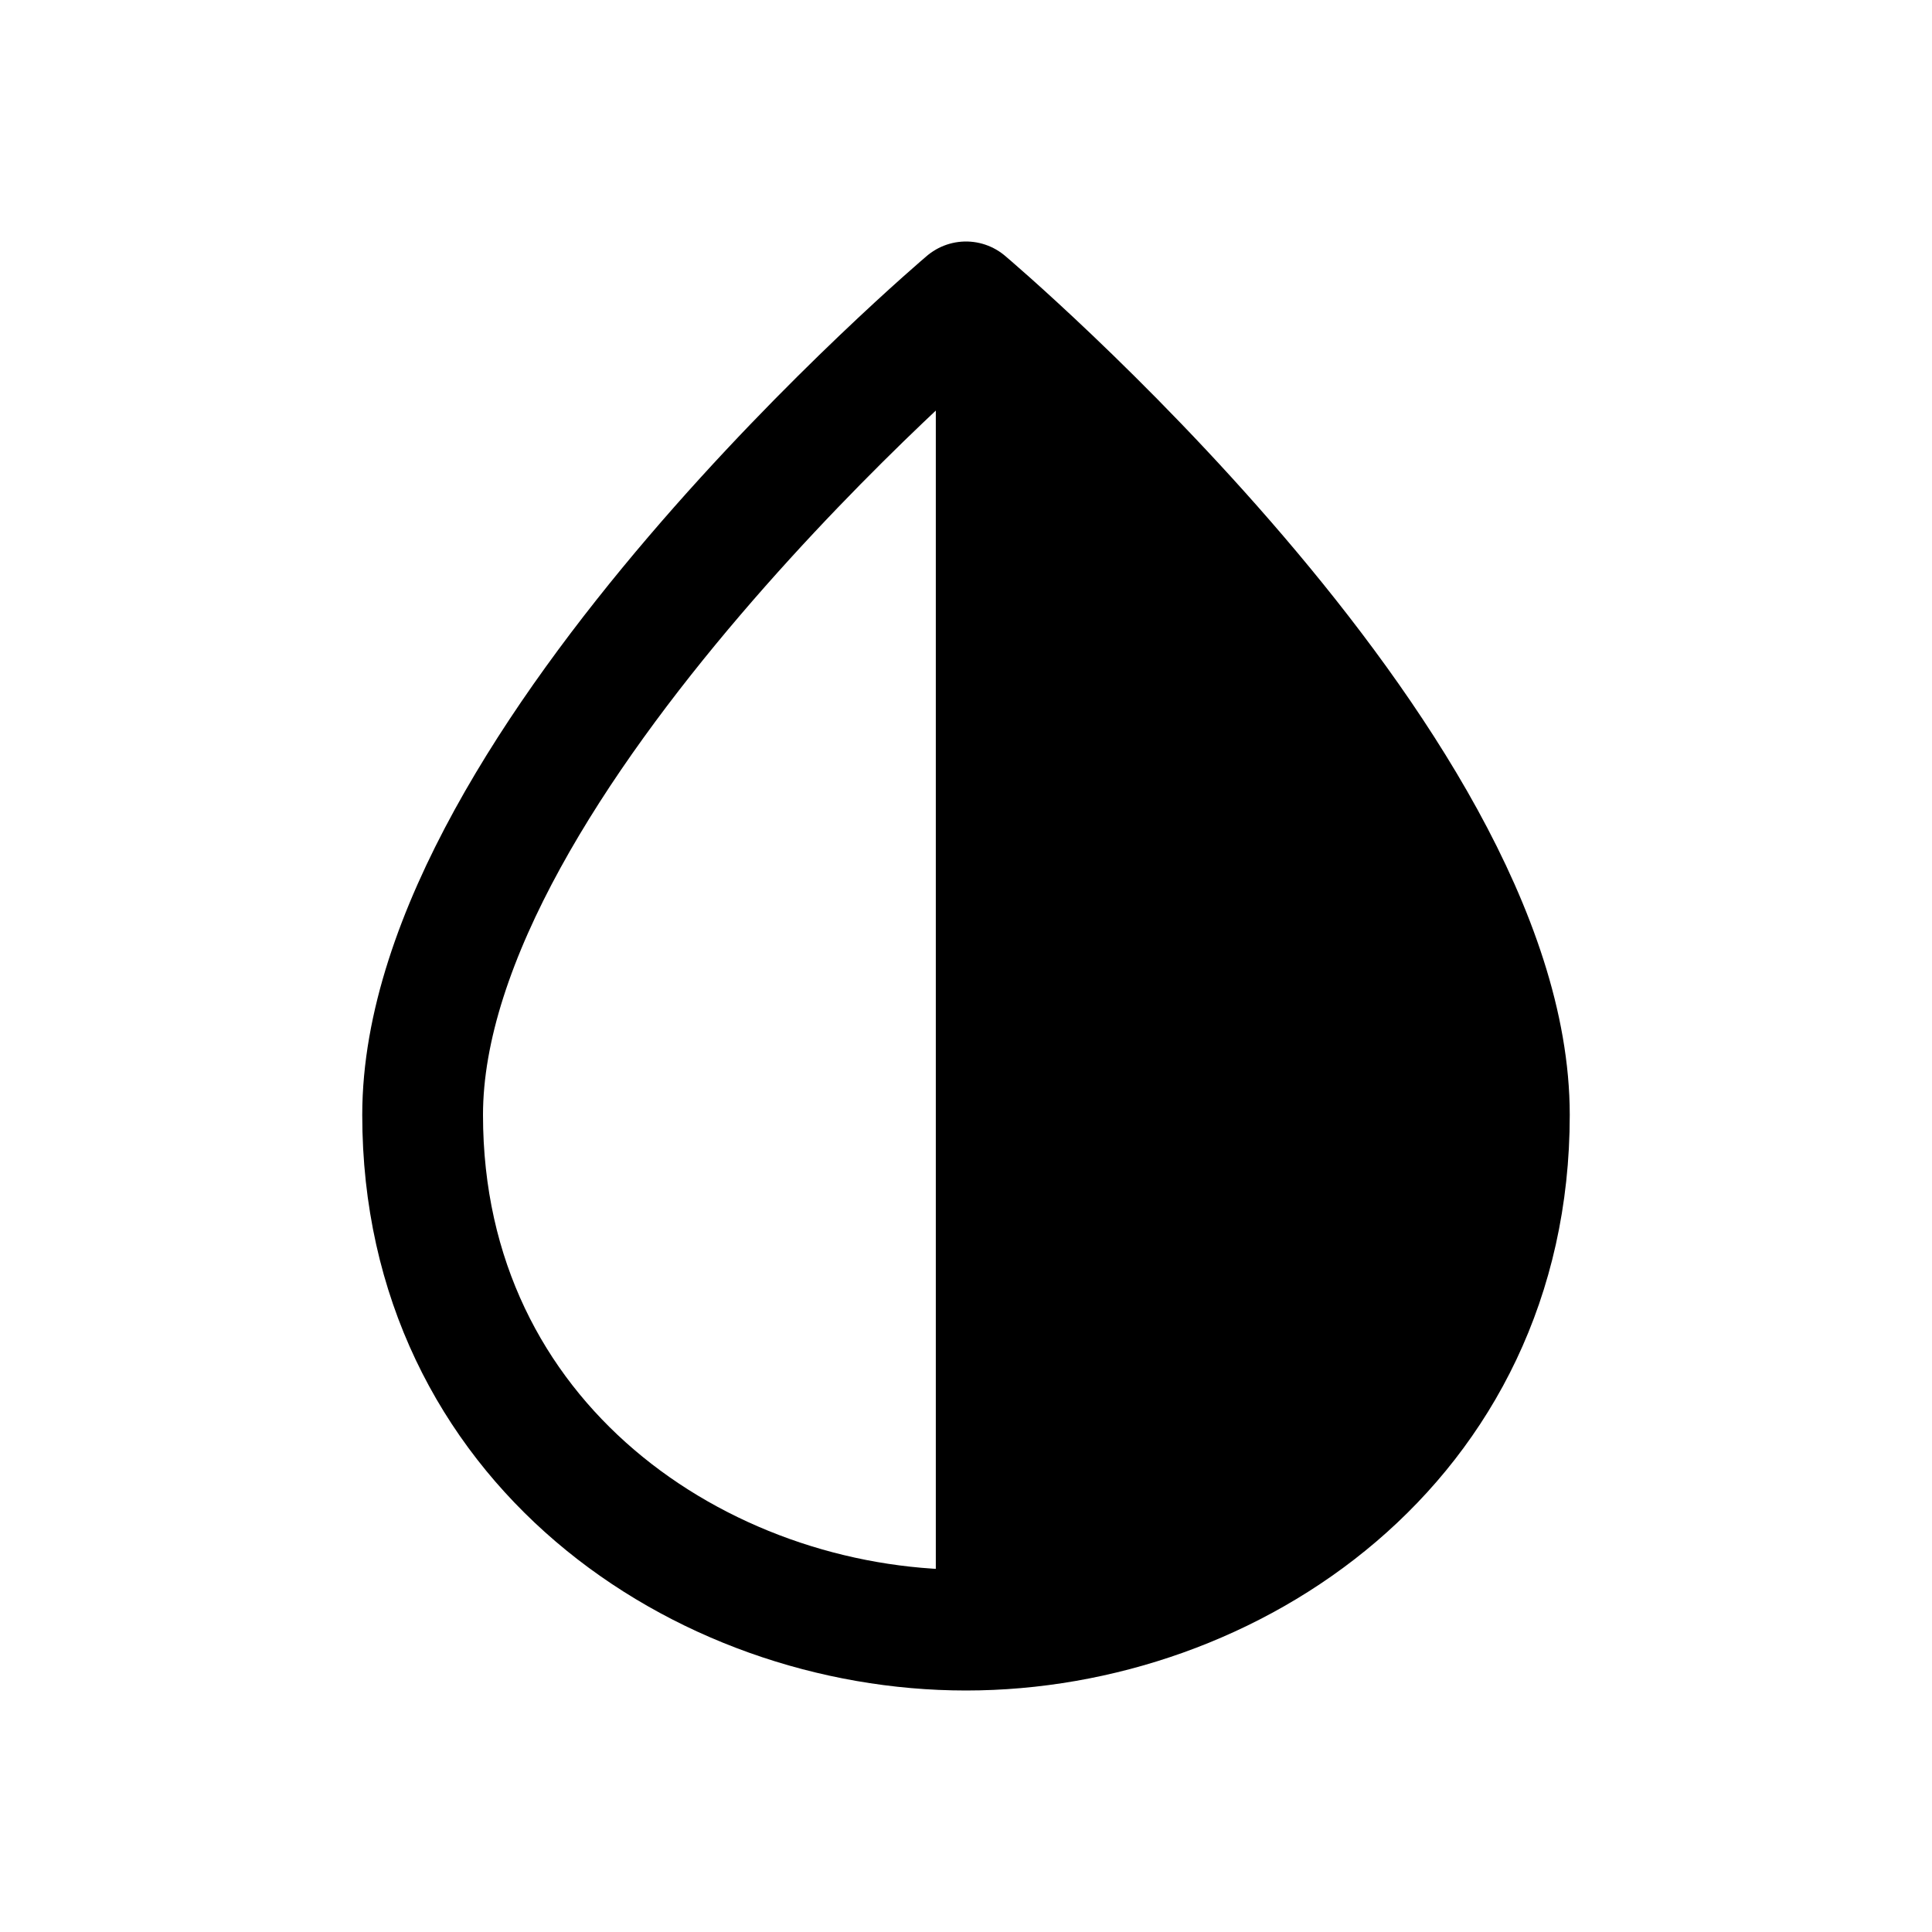
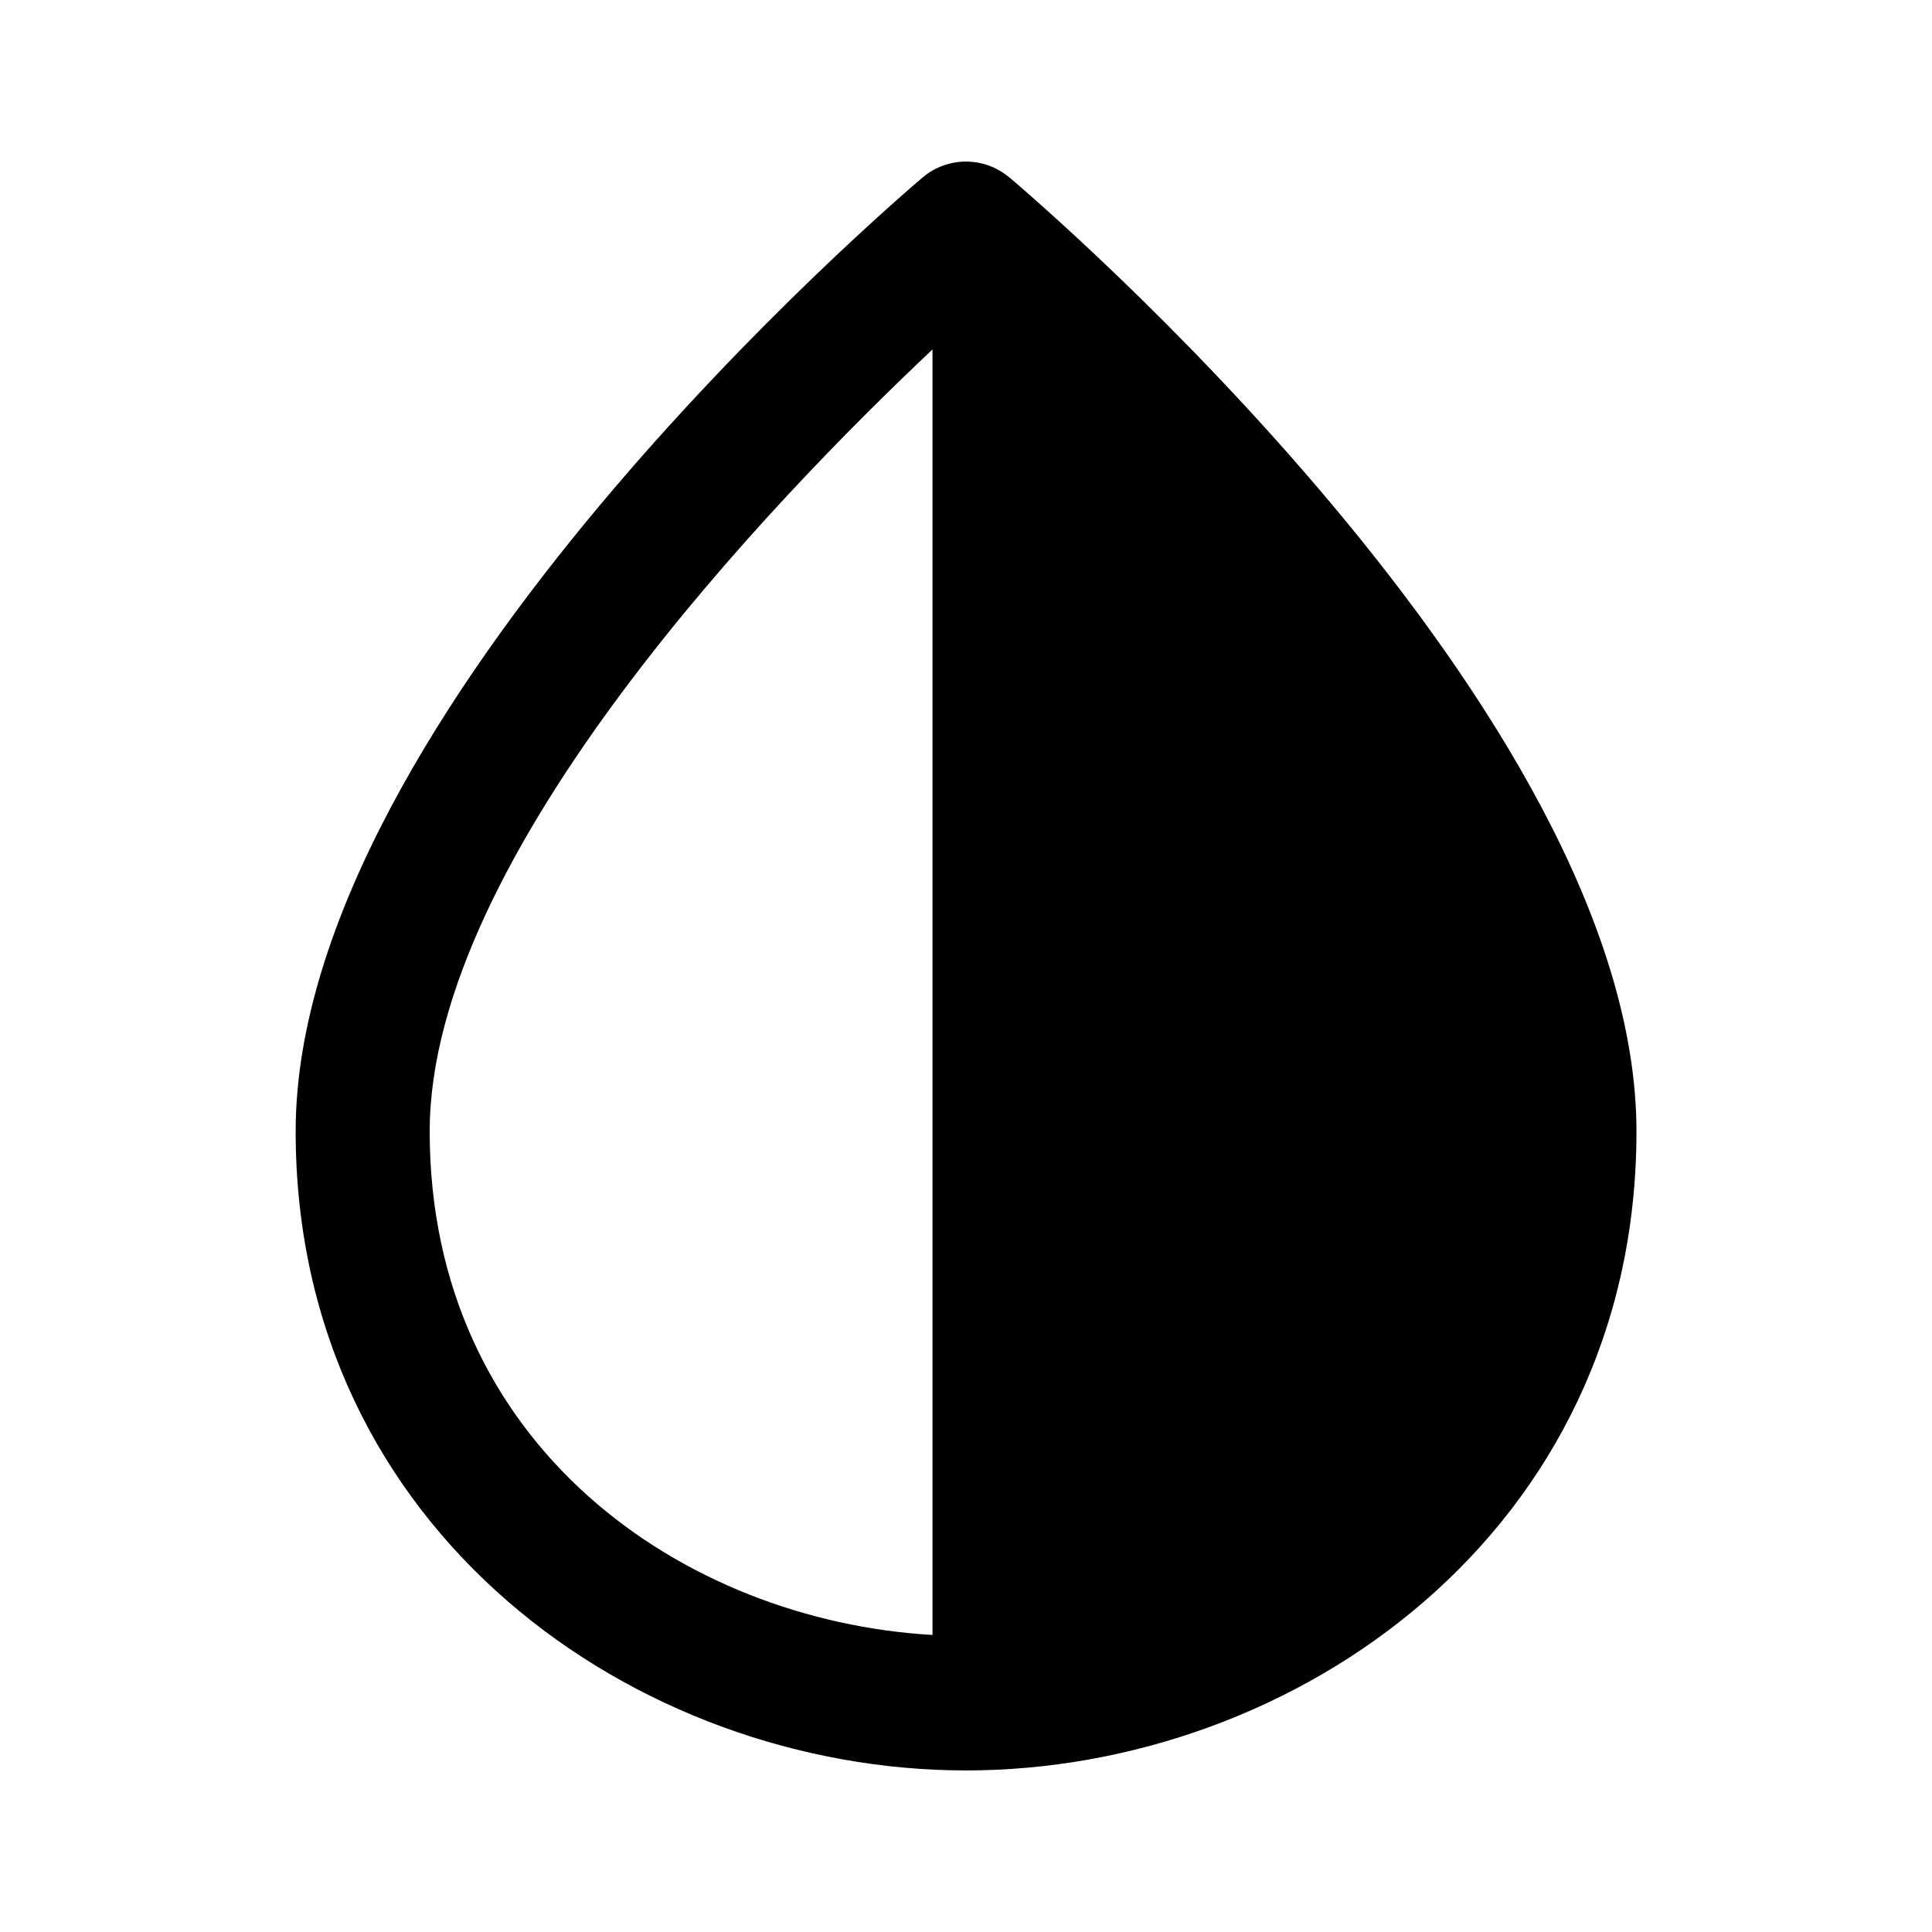
<svg xmlns="http://www.w3.org/2000/svg" id="Ebene_1" data-name="Ebene 1" viewBox="0 0 32 32">
-   <g id="Gruppe_54" data-name="Gruppe 54">
-     <g id="droplet-2">
-       <g id="Pfad_58-2" data-name="Pfad 58-2">
-         <path d="M7,18.467c0-5.851,9-13.467,9-13.467,0,0,9,7.6,9,13.467,0,5.44-4.613,8.533-9,8.533s-9-3.093-9-8.533Z" style="fill: none; stroke: #000; stroke-linecap: round; stroke-linejoin: round; stroke-width: 2px;" />
-       </g>
-     </g>
-     <g id="Differenzmenge_3" data-name="Differenzmenge 3">
-       <path d="M15.923,27c-.14,0-.282,0-.423-.011V5.395c.261-.249.416-.389.423-.395l.009.007c1.513,1.406,2.924,2.918,4.221,4.526,1.111,1.352,2.085,2.81,2.909,4.354.794,1.401,1.247,2.97,1.322,4.579.063,2.392-.916,4.694-2.684,6.307-1.587,1.426-3.643,2.219-5.777,2.227Z" style="stroke-width: 0px;" />
-     </g>
-   </g>
+   <path d="M16.716,2.938c-.414-.349-1.019-.349-1.433,0-.424.359-10.386,8.87-10.386,15.802,0,6.625,5.646,10.584,11.104,10.584s11.104-3.959,11.104-10.584c0-6.951-9.963-15.444-10.387-15.802ZM7.117,18.74c0-4.584,5.719-10.494,8.328-12.952v21.292c-4.135-.24-8.328-3.14-8.328-8.34Z" style="stroke-width: 0px;" />
</svg>
